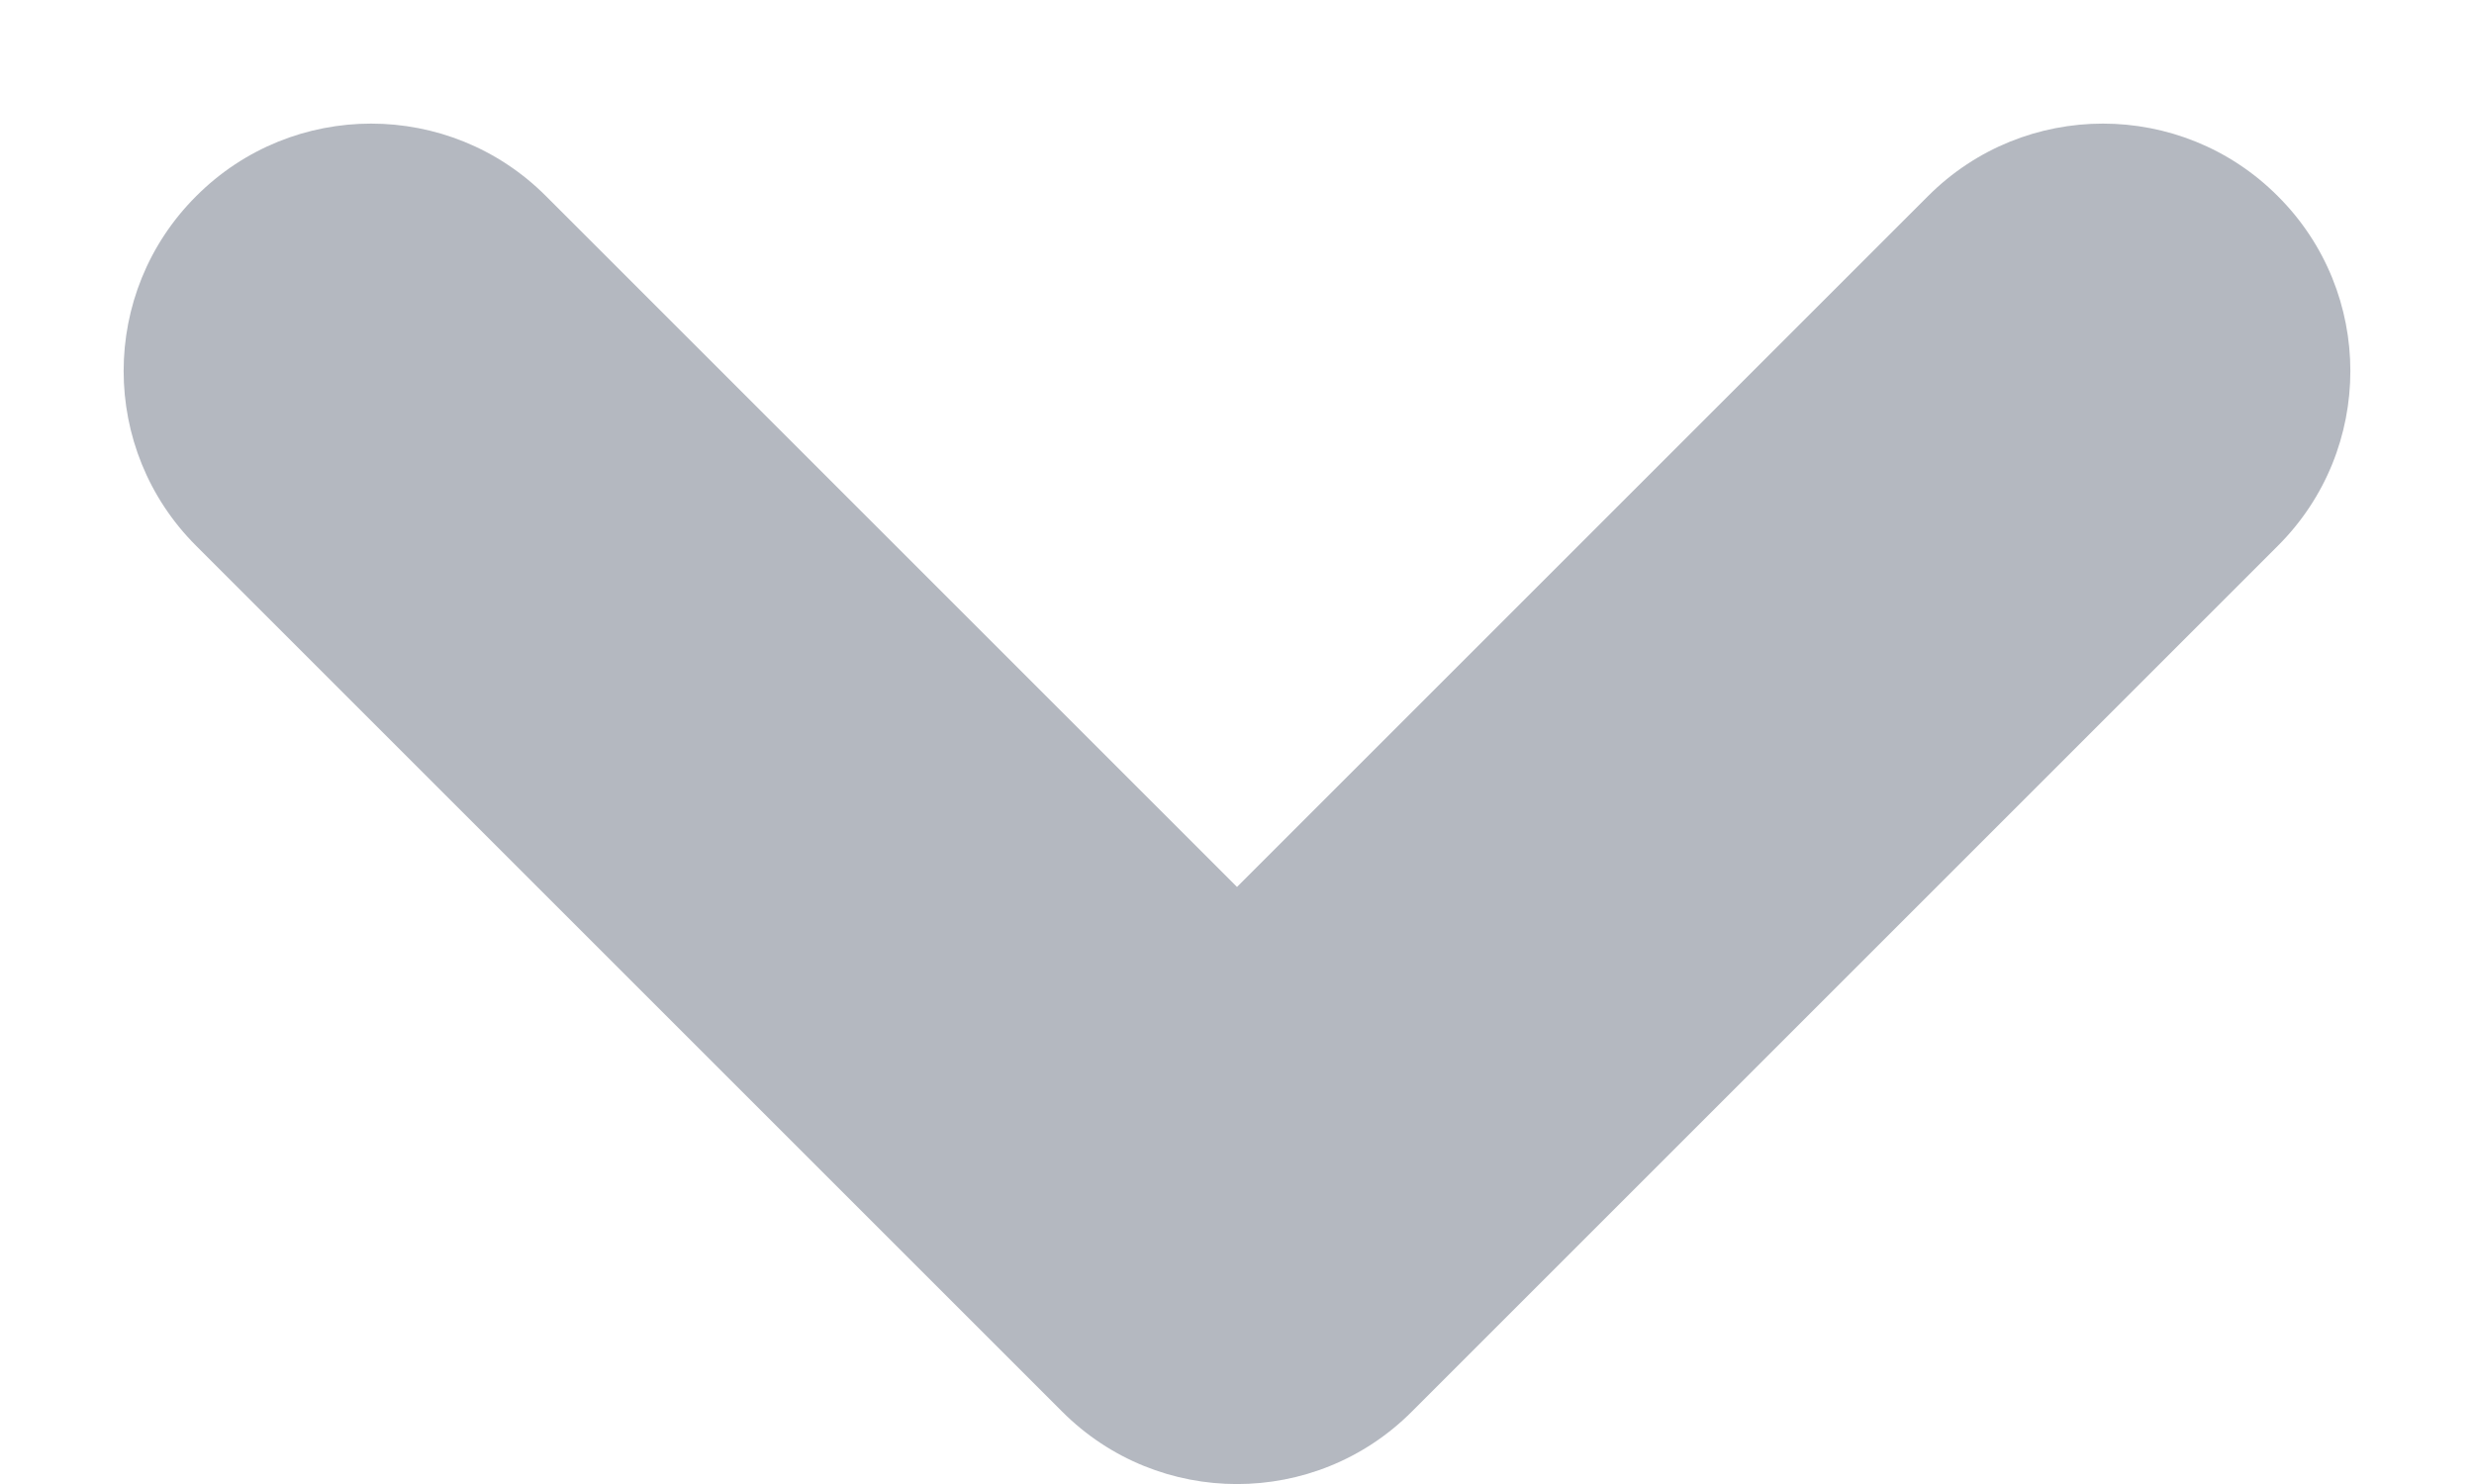
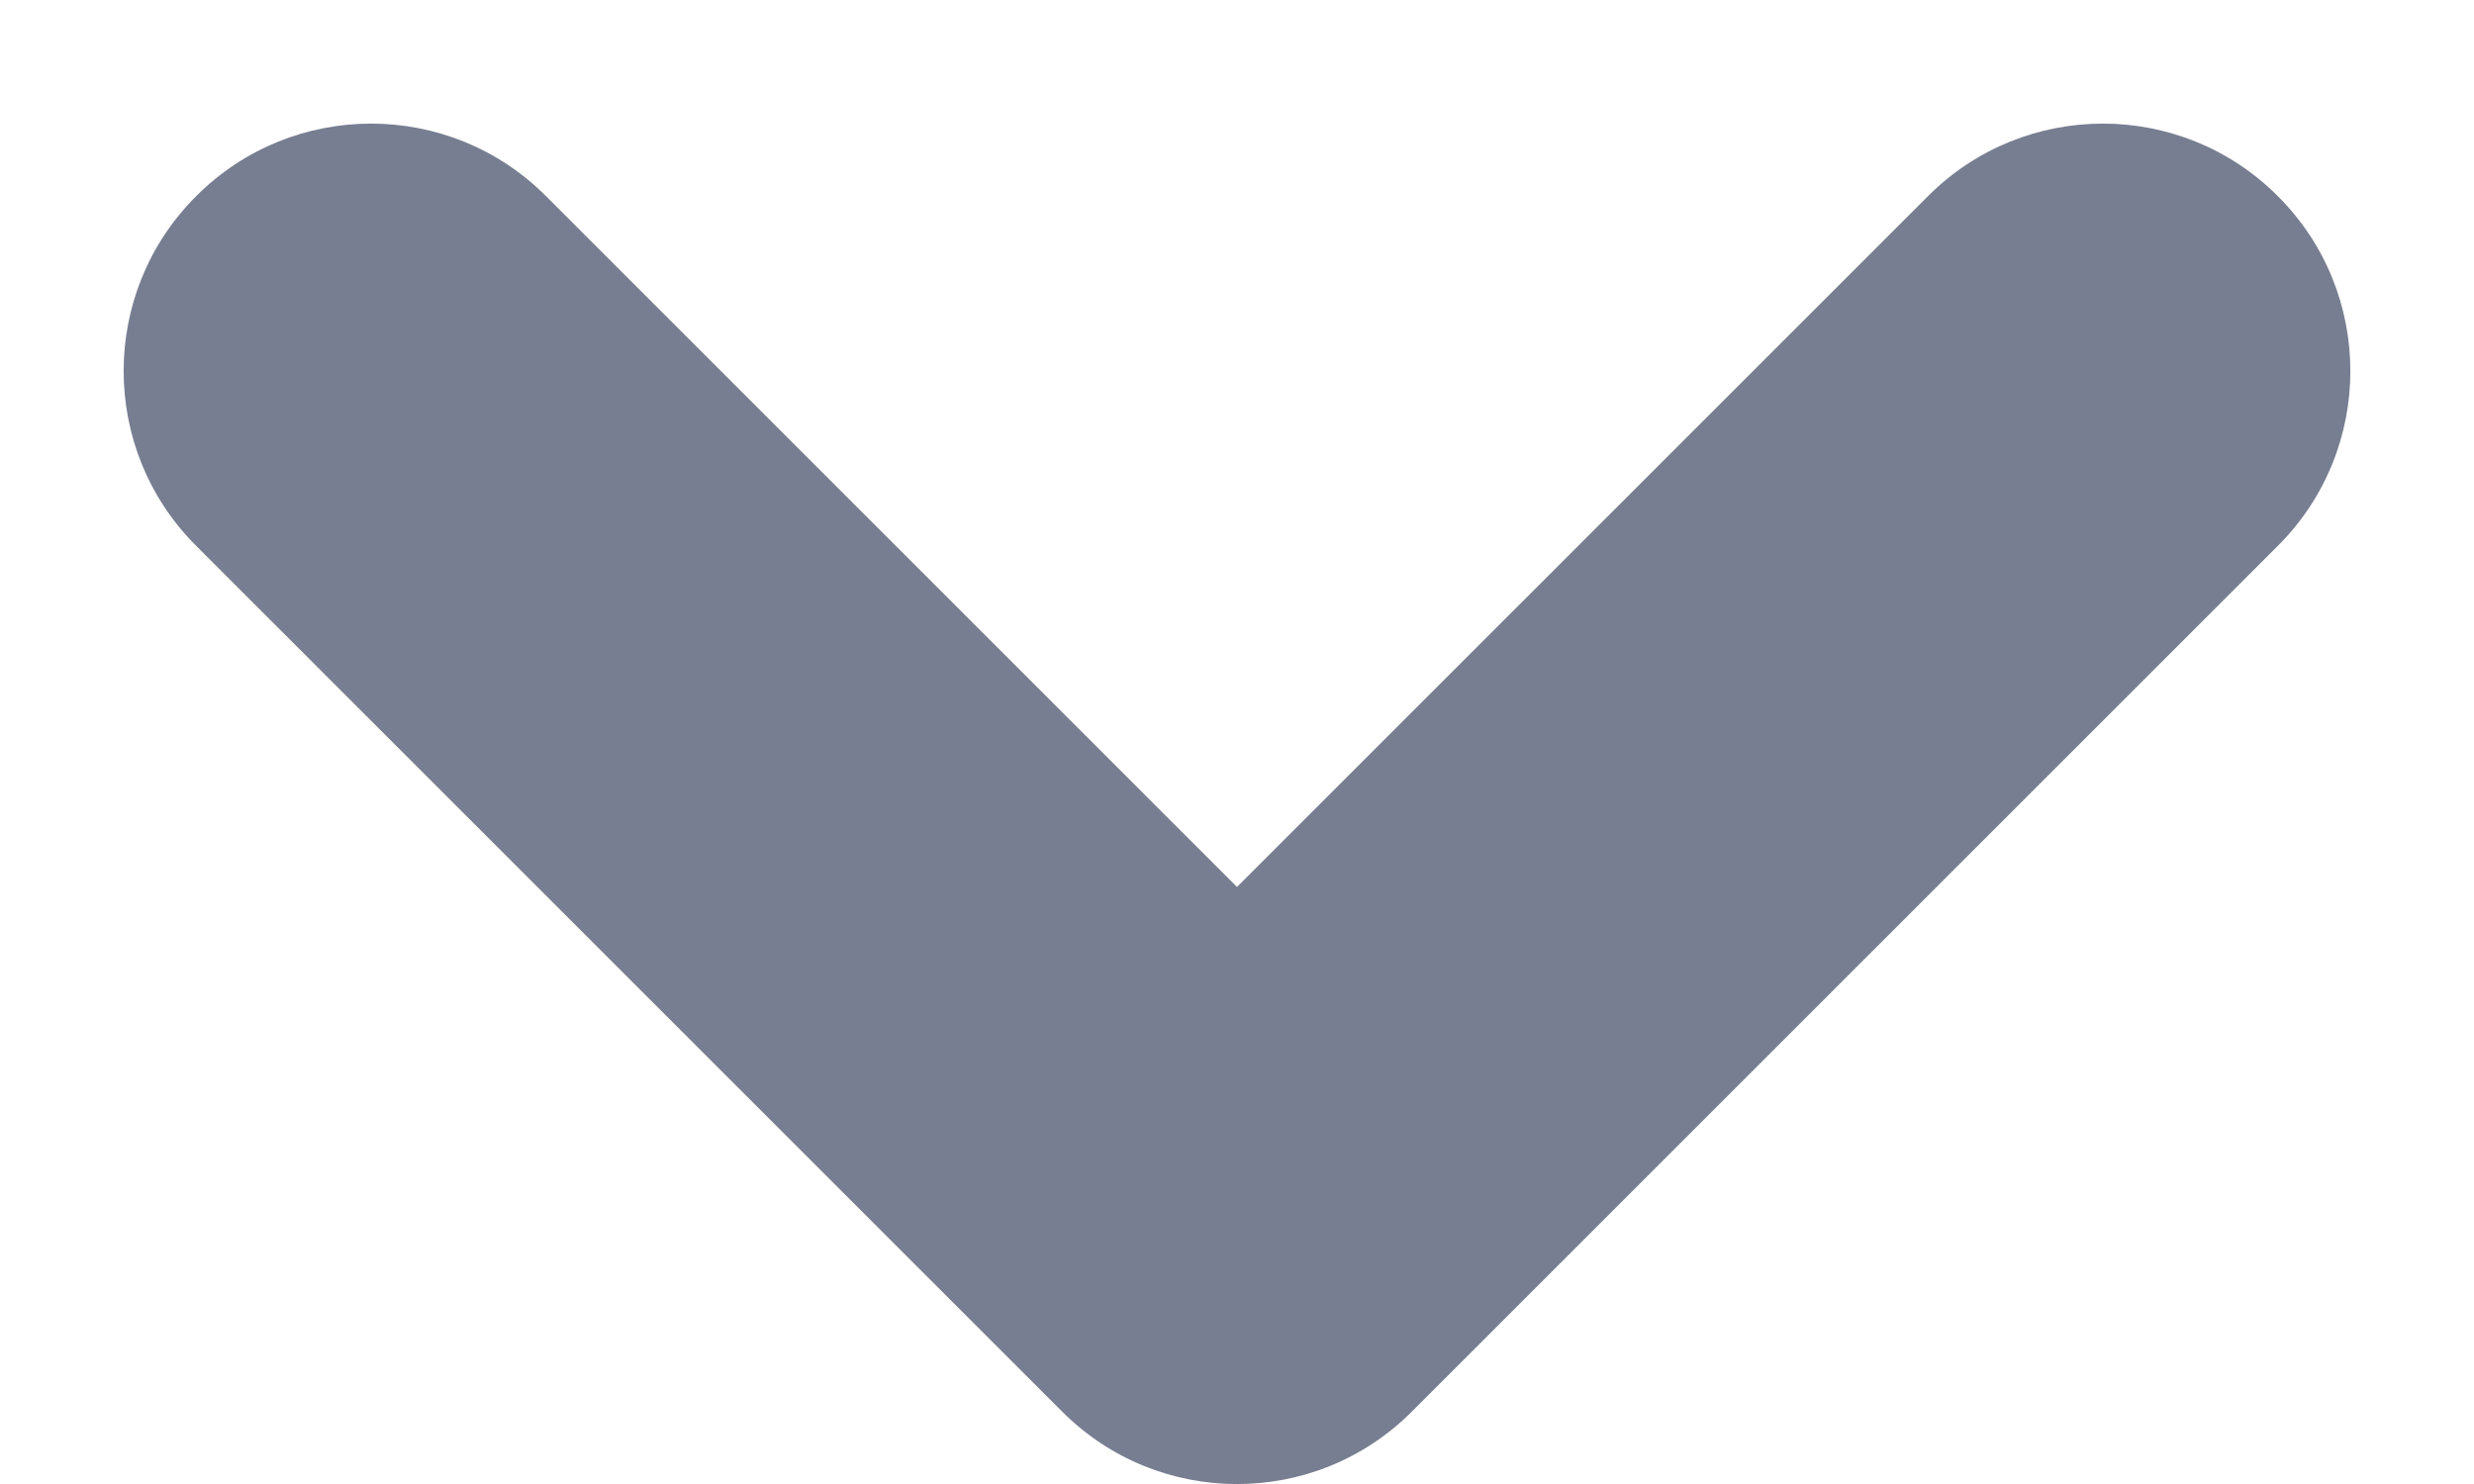
<svg xmlns="http://www.w3.org/2000/svg" width="10" height="6" viewBox="0 0 10 6" fill="none">
-   <path fill-rule="evenodd" clip-rule="evenodd" d="M9.207 0.793C8.817 0.402 8.183 0.402 7.793 0.793L5 3.586L2.207 0.793C1.817 0.402 1.183 0.402 0.793 0.793C0.402 1.183 0.402 1.817 0.793 2.207L4.293 5.707C4.683 6.098 5.317 6.098 5.707 5.707L9.207 2.207C9.598 1.817 9.598 1.183 9.207 0.793Z" fill="#B4B8C0" />
+   <path fill-rule="evenodd" clip-rule="evenodd" d="M9.207 0.793C8.817 0.402 8.183 0.402 7.793 0.793L5 3.586L2.207 0.793C1.817 0.402 1.183 0.402 0.793 0.793C0.402 1.183 0.402 1.817 0.793 2.207L4.293 5.707C4.683 6.098 5.317 6.098 5.707 5.707L9.207 2.207C9.598 1.817 9.598 1.183 9.207 0.793Z" fill="#777E91" />
</svg>
